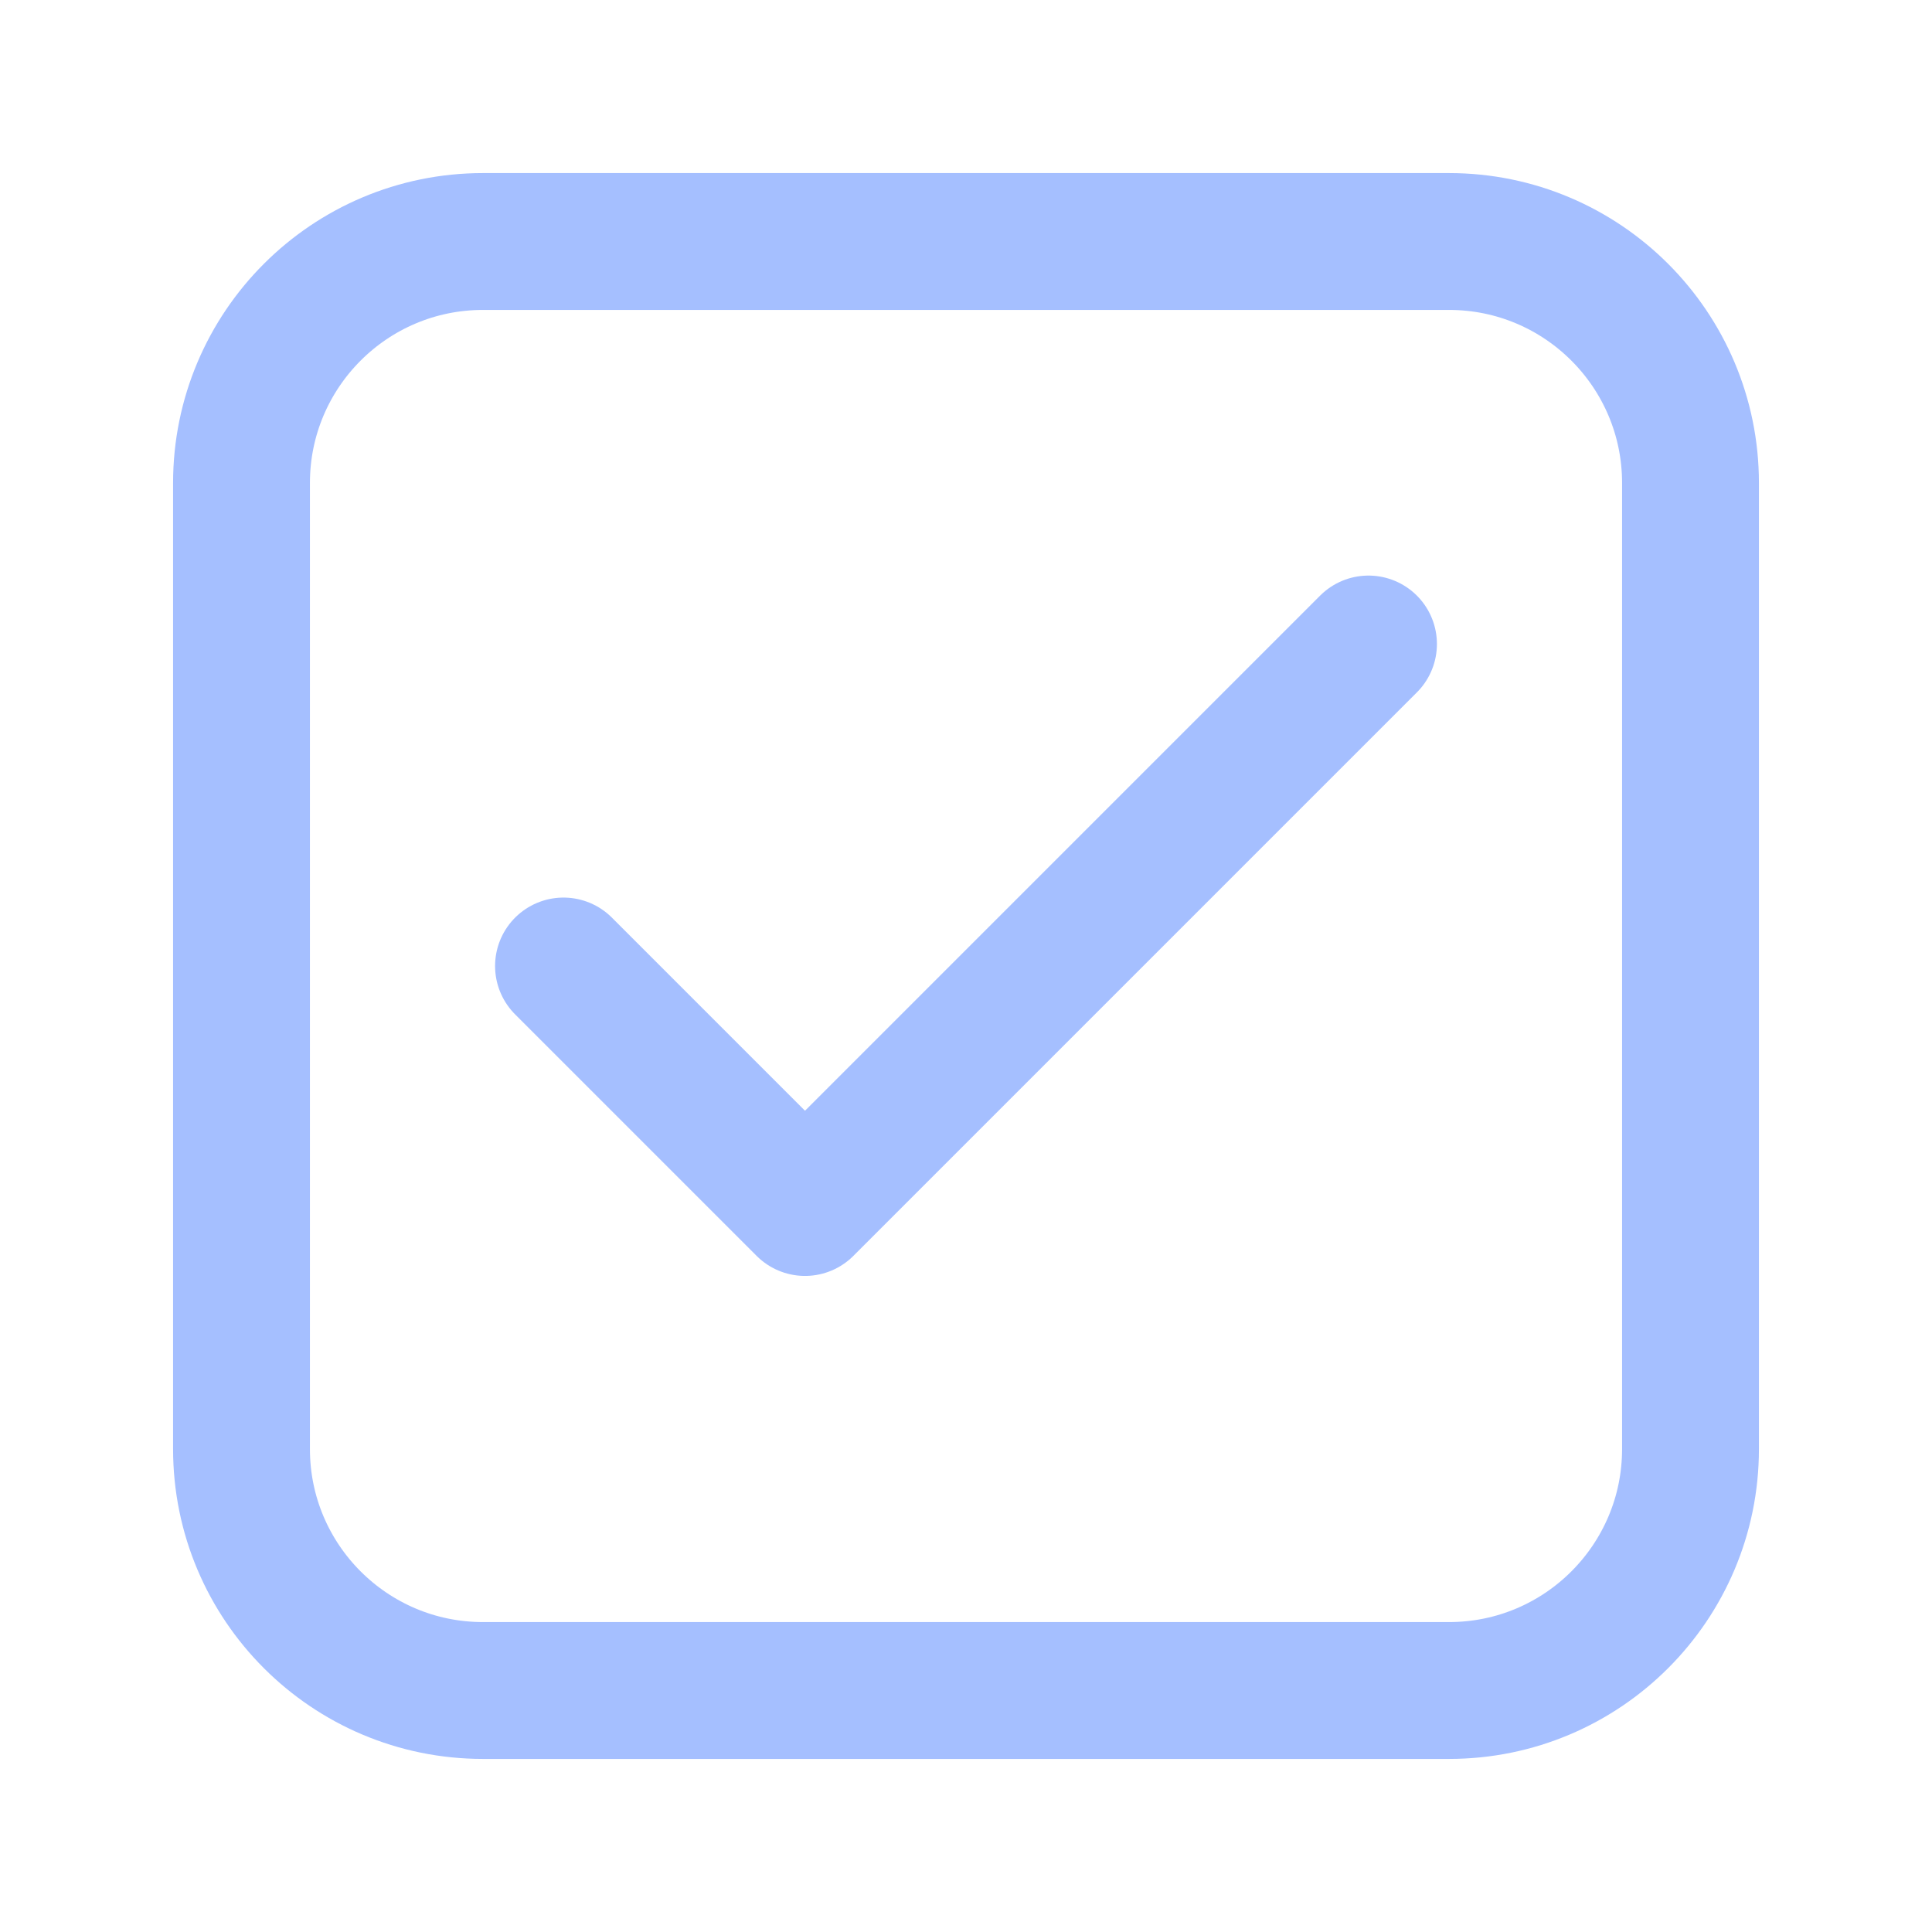
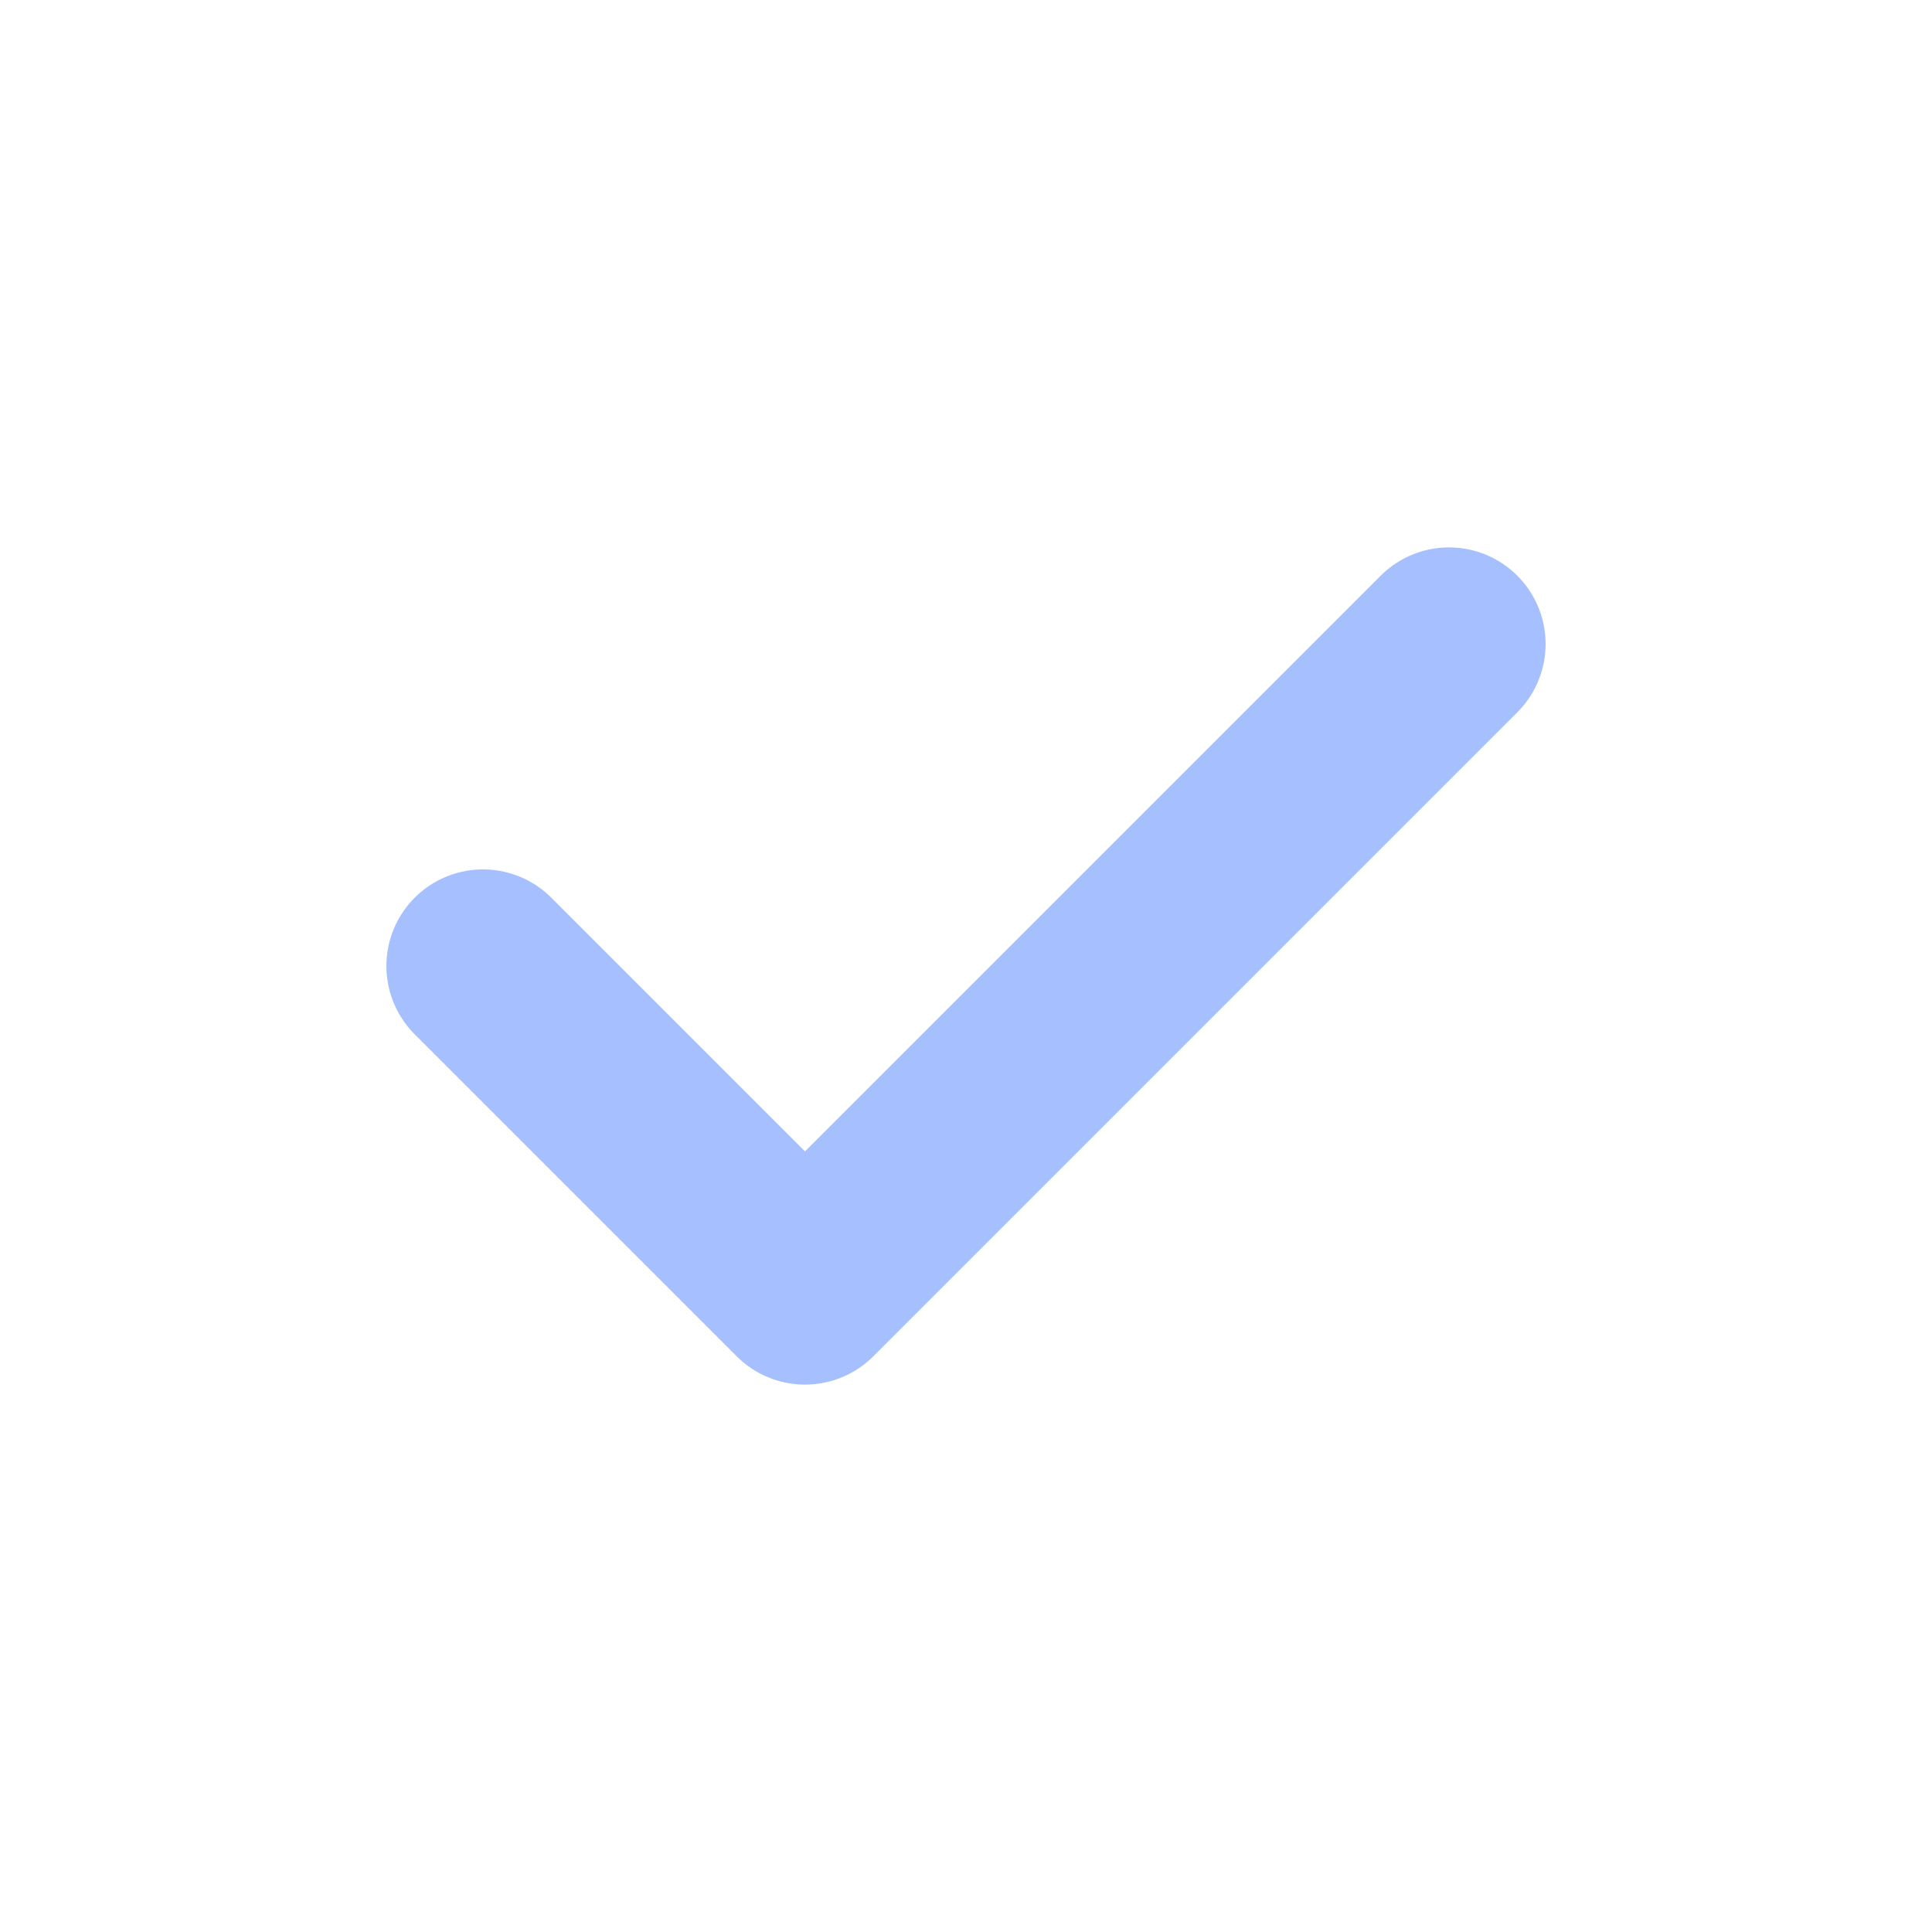
- <svg xmlns="http://www.w3.org/2000/svg" width="64" height="64" viewBox="0 0 24 24" fill="none" stroke="#A5BFFF" stroke-width="1.7" stroke-linecap="round" stroke-linejoin="round">
-   <rect x="3" y="3" width="18" height="18" rx="3" />
-   <path d="m7 12 3 3 7-7" />
+ <svg xmlns="http://www.w3.org/2000/svg" width="64" height="64" viewBox="0 0 24 24" fill="none" stroke="#A5BFFF" stroke-width="2.4" stroke-linecap="round" stroke-linejoin="round">
+   <path d="m6 12 4 4 8-8" />
</svg>
